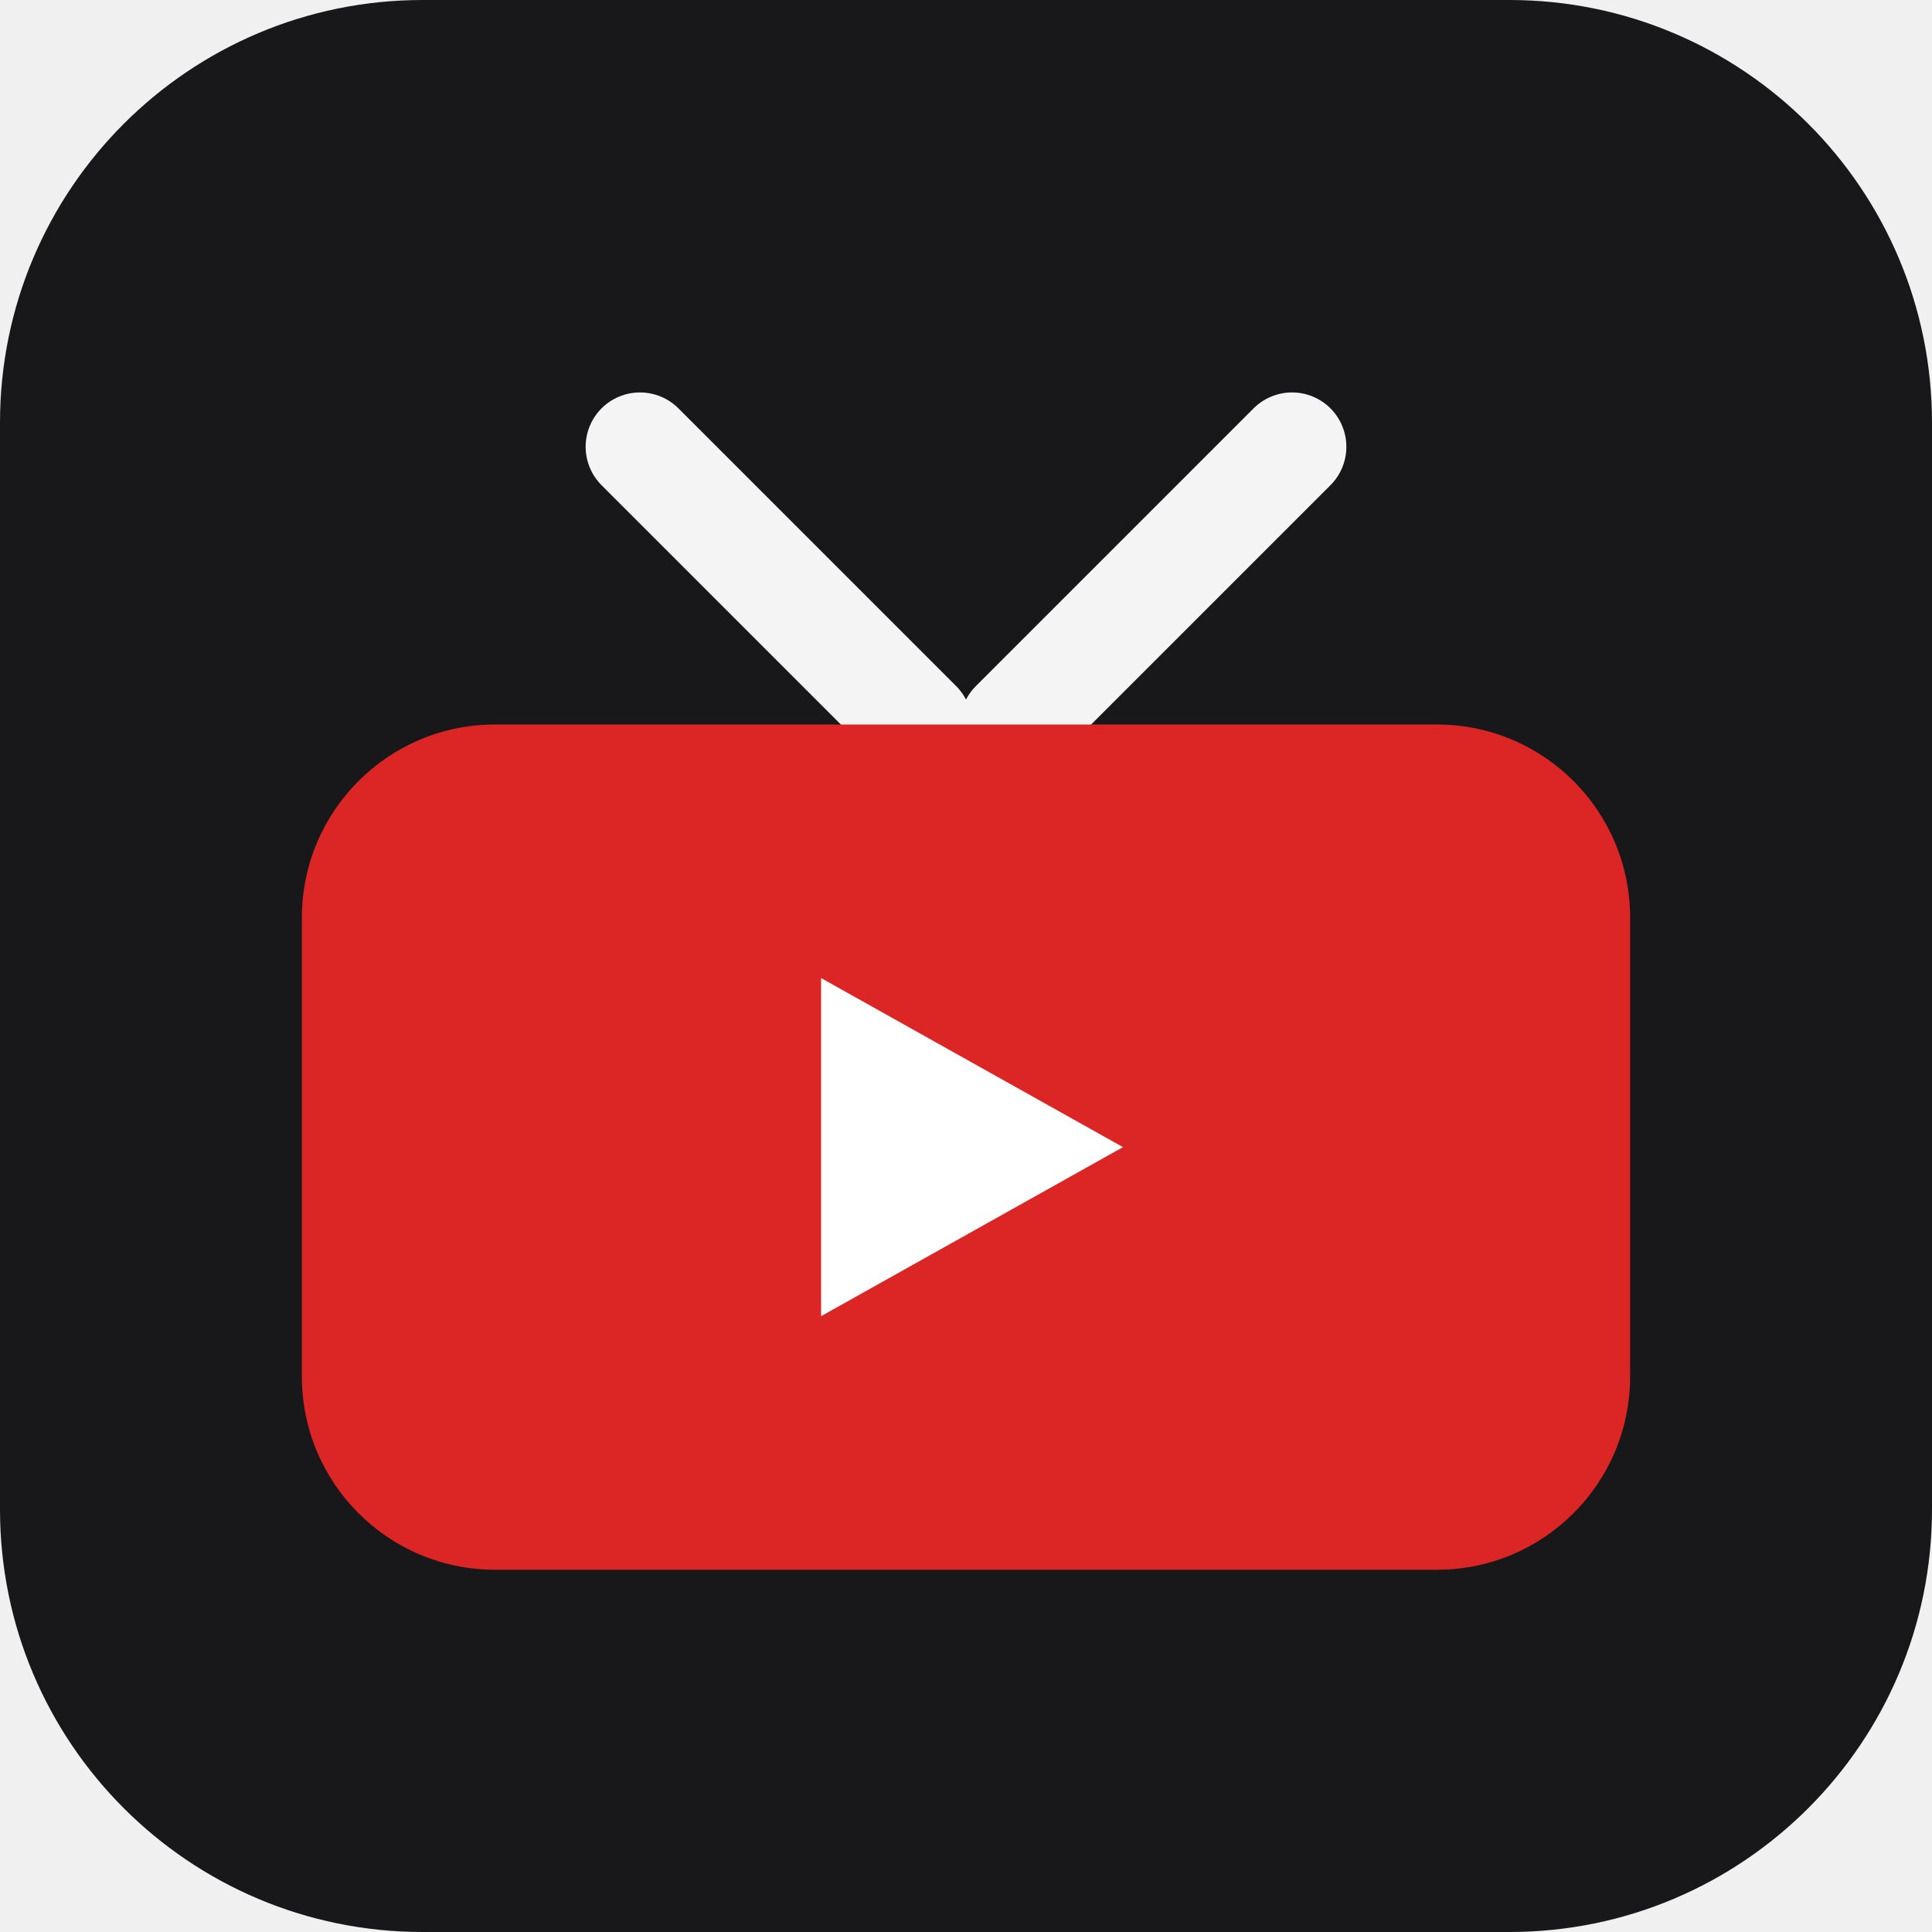
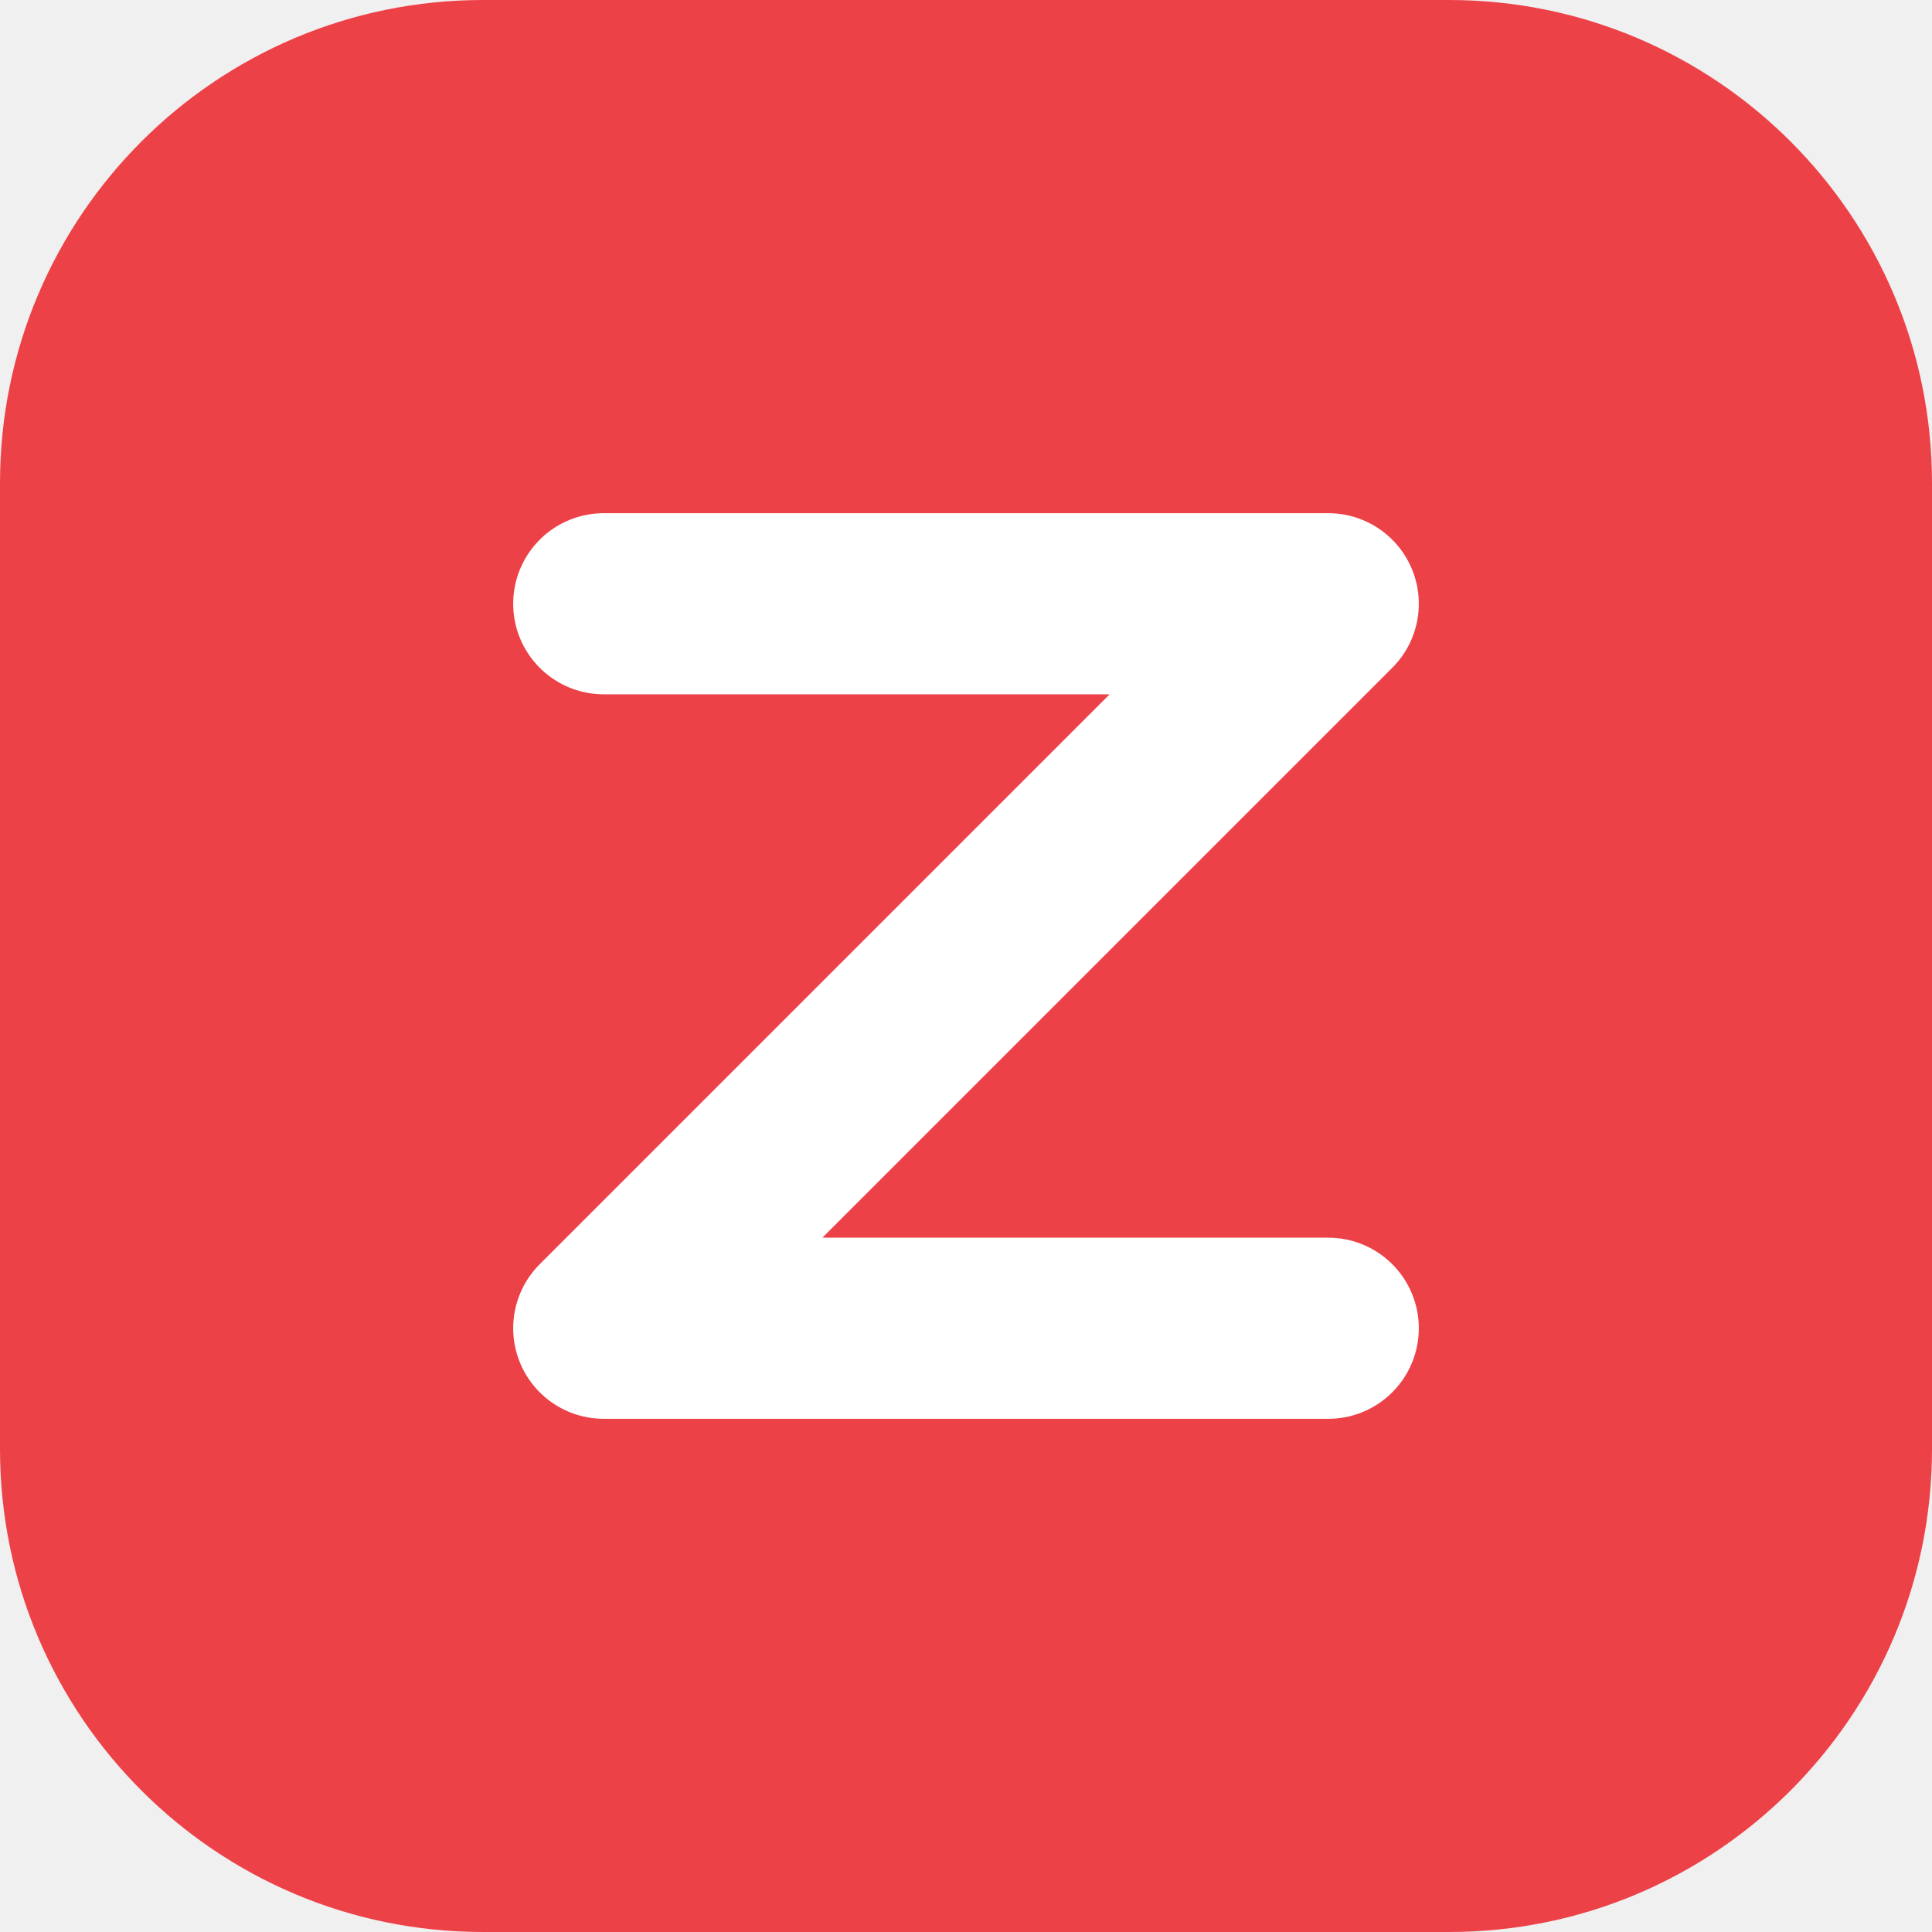
<svg xmlns="http://www.w3.org/2000/svg" viewBox="0 0 32 32">
-   <rect width="32" height="32" rx="7" fill="#18181b" />
-   <path d="M10.6 7.4 15.2 12M21.4 7.4 16.8 12" stroke="#f4f4f5" stroke-width="1.8" stroke-linecap="round" />
-   <rect x="5" y="12" width="22" height="14" rx="3.2" fill="#dc2626" />
-   <path d="M13.6 16.2v5.6l5-2.8-5-2.8Z" fill="#fff" />
+   <rect width="32" height="32" rx="8" fill="#ed4148" />
+   <path d="M10 10h12L10 22h12" fill="none" stroke="#fff" stroke-width="3" stroke-linecap="round" stroke-linejoin="round" />
</svg>
